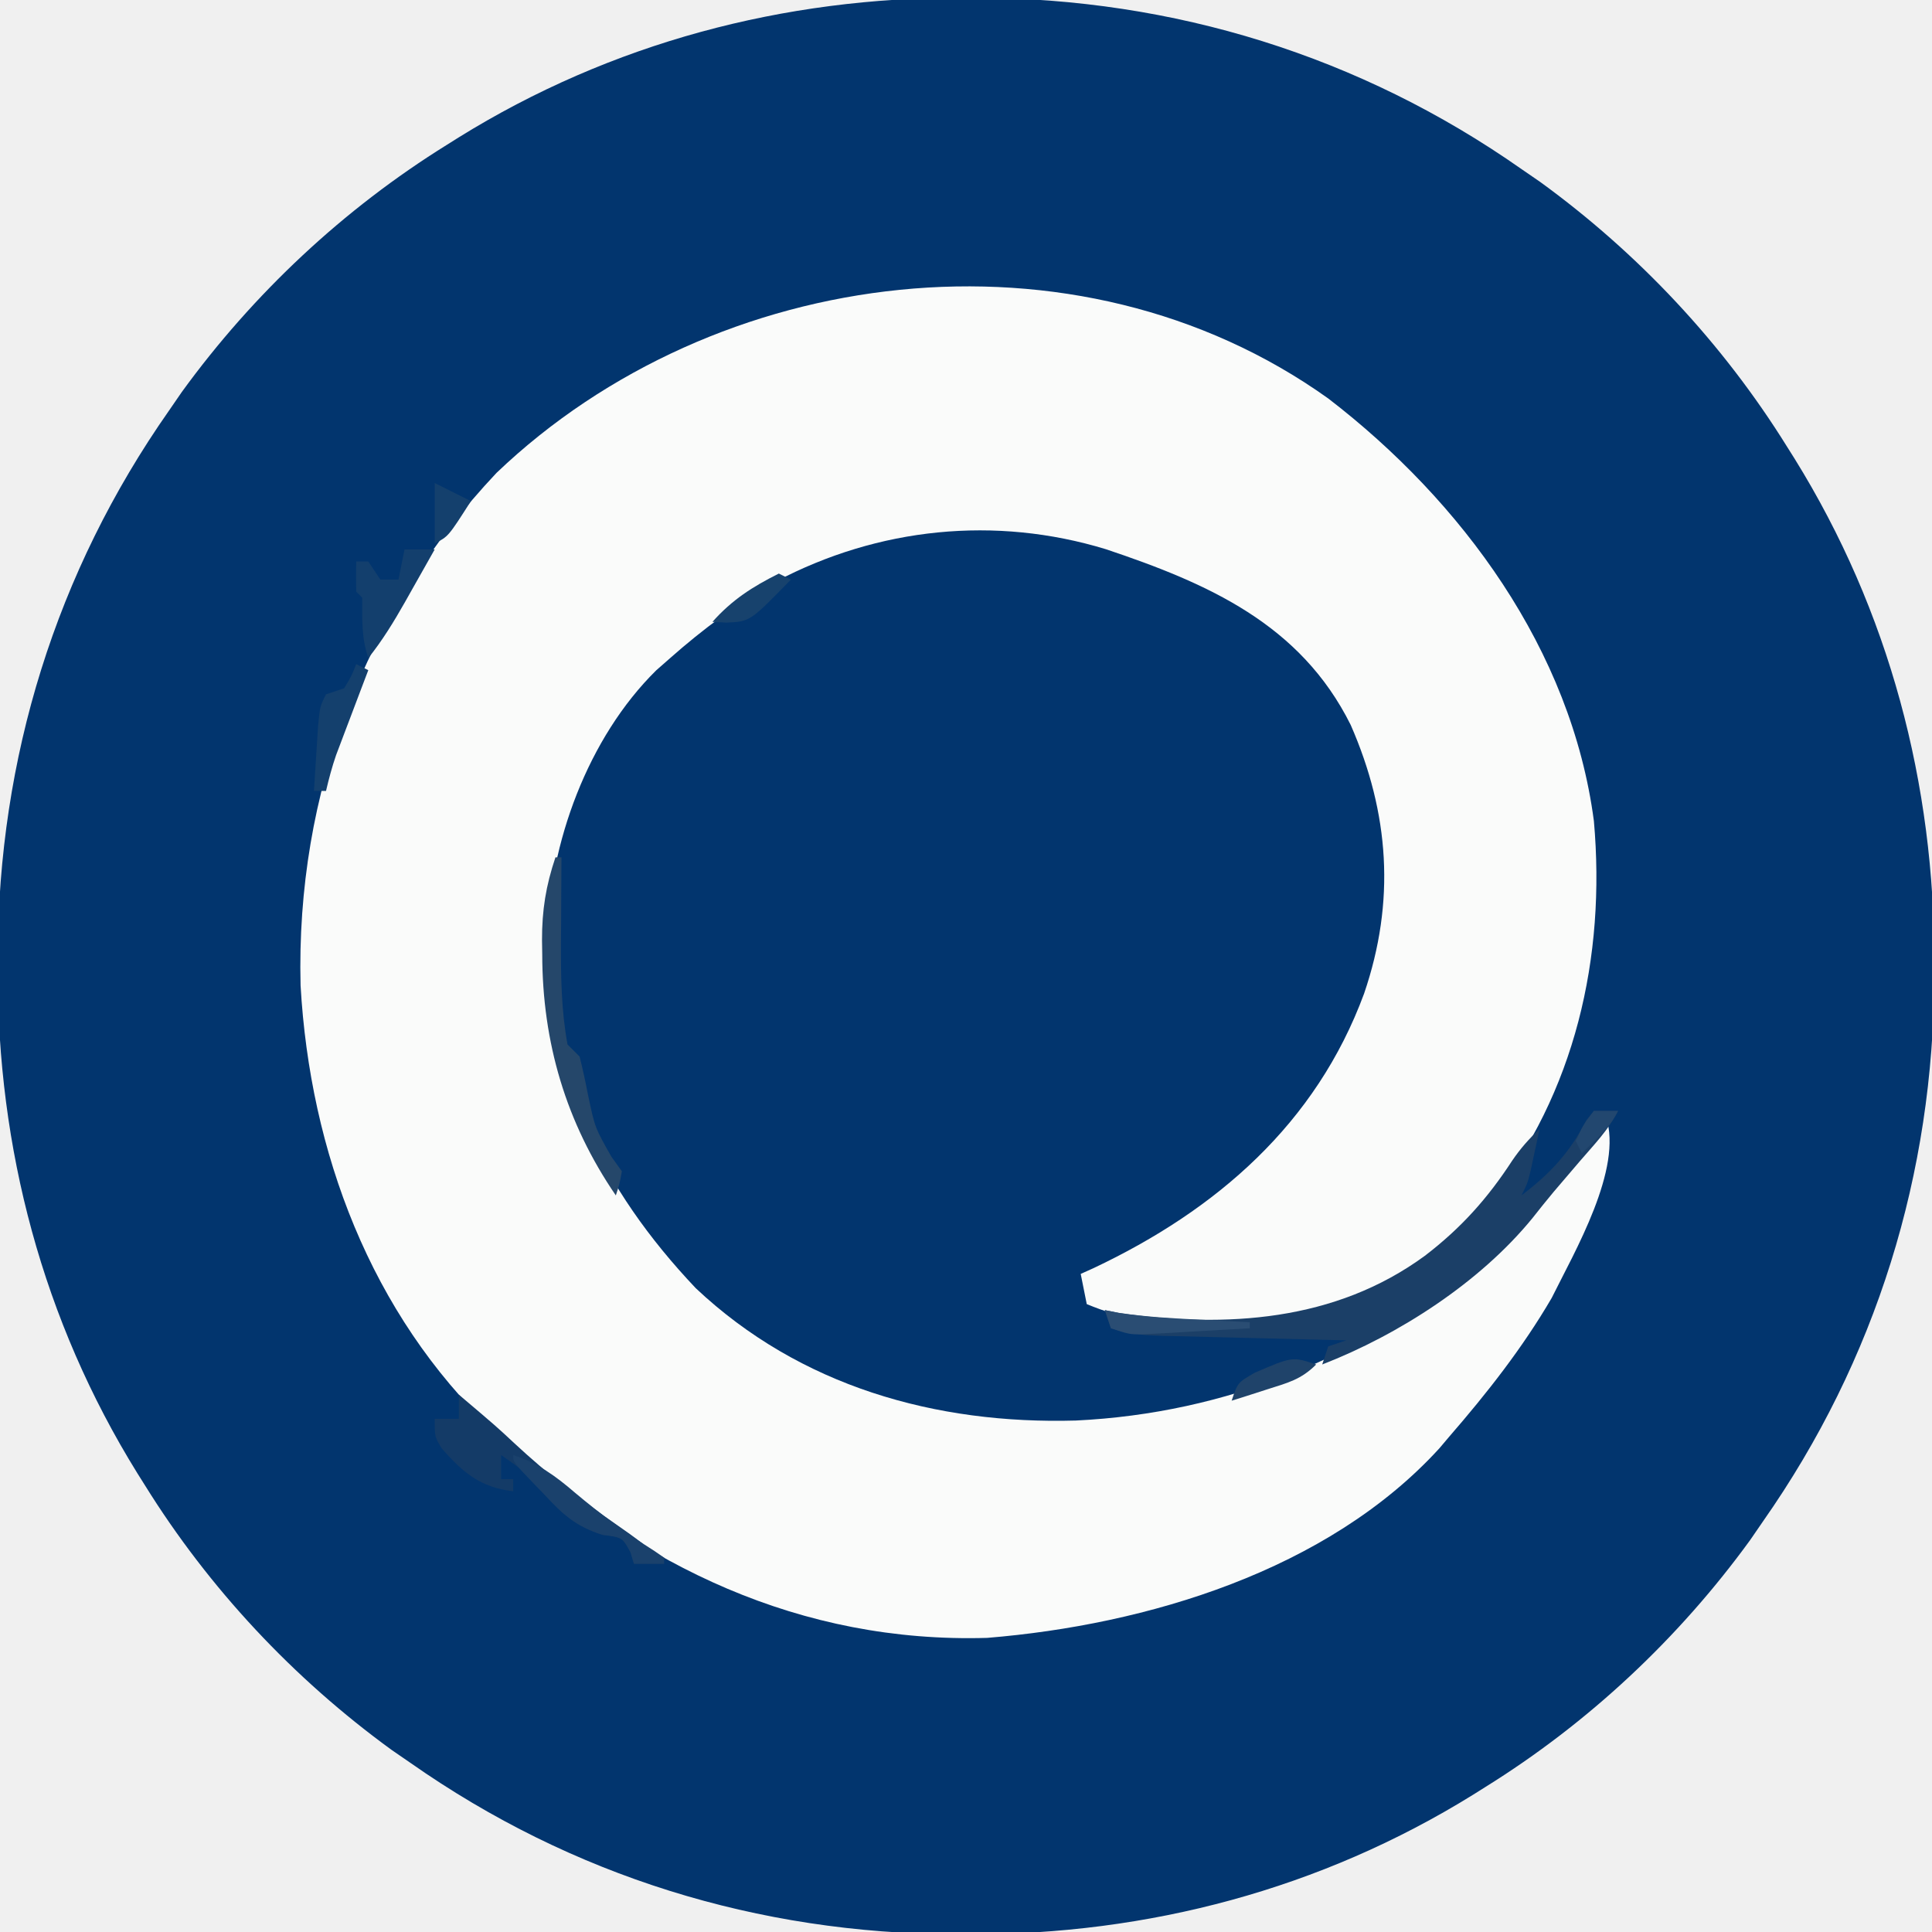
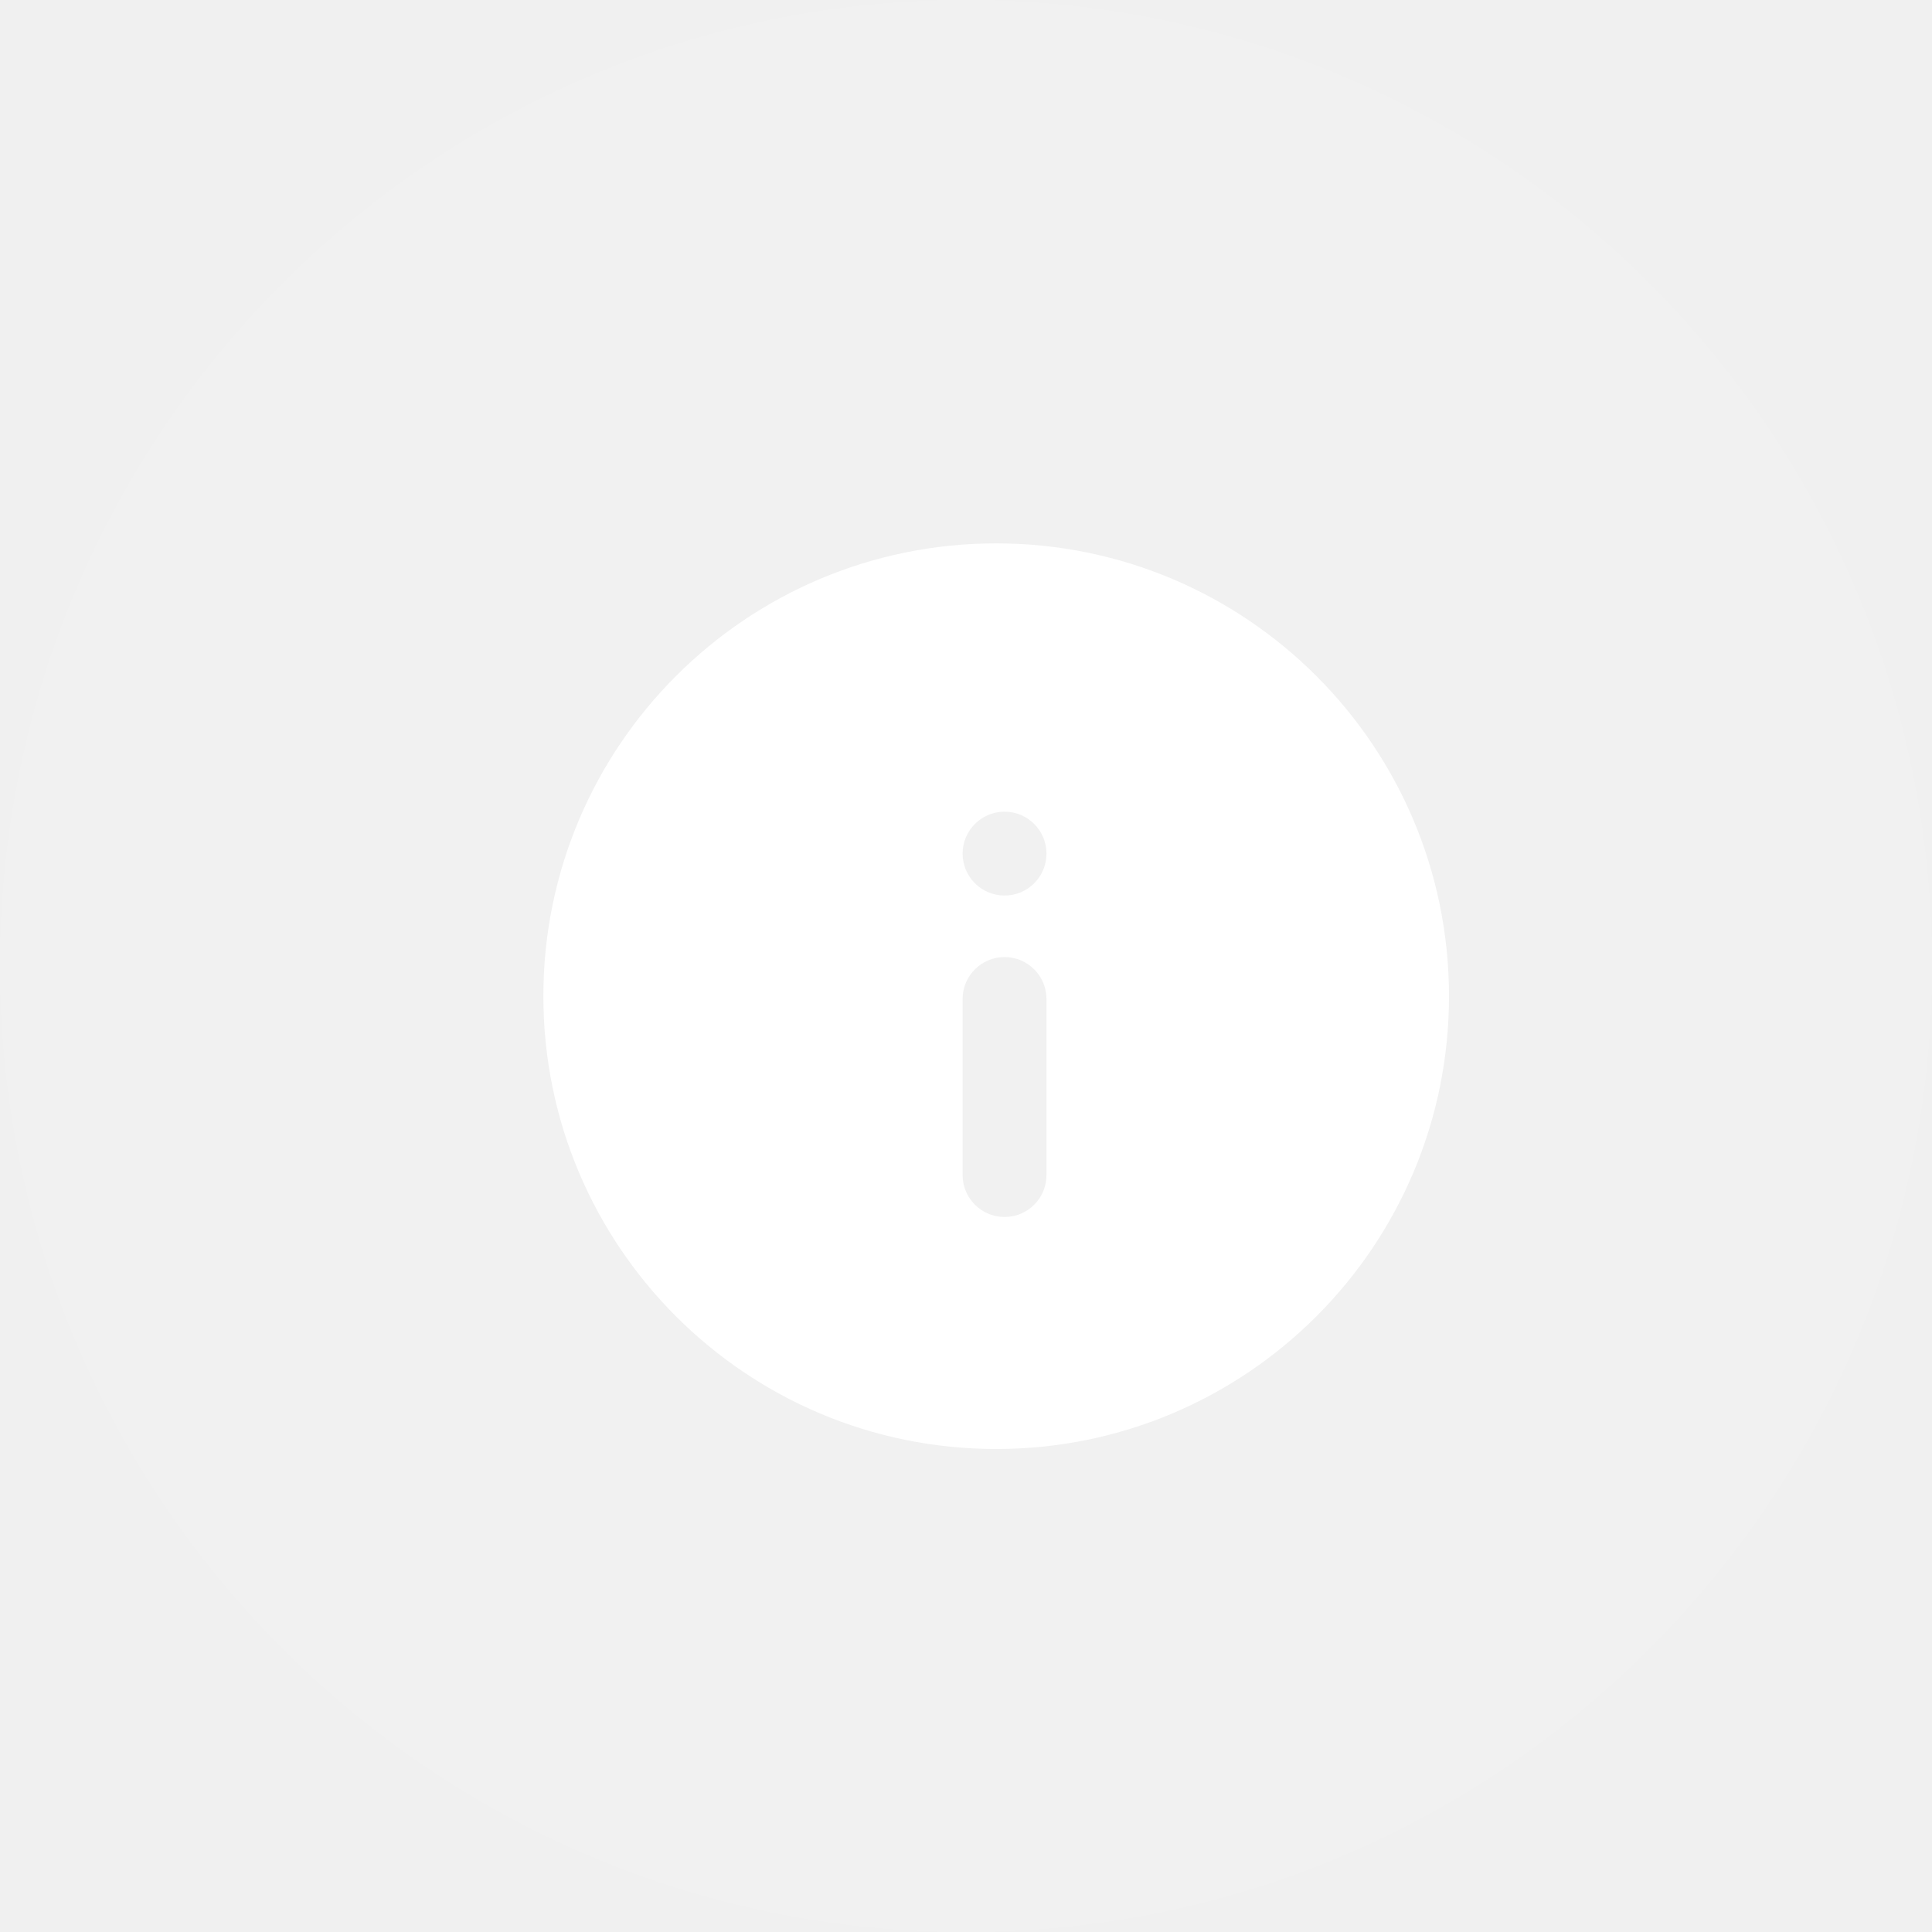
- <svg xmlns="http://www.w3.org/2000/svg" version="1.1" width="320" height="320">
-   <path d="M0 0 C0.791 0.001 1.583 0.002 2.398 0.003 C34.975 0.121 65.815 9.621 92.562 28.375 C93.582 29.076 94.602 29.777 95.652 30.5 C111.951 42.339 125.944 57.285 136.562 74.375 C136.971 75.025 137.38 75.675 137.802 76.345 C153.478 101.618 161.018 130.217 160.938 159.812 C160.937 160.604 160.936 161.395 160.935 162.211 C160.816 194.787 151.317 225.628 132.562 252.375 C131.861 253.395 131.16 254.414 130.438 255.465 C118.599 271.763 103.653 285.756 86.562 296.375 C85.912 296.784 85.262 297.193 84.593 297.614 C59.32 313.291 30.721 320.83 1.125 320.75 C0.334 320.749 -0.458 320.748 -1.273 320.747 C-33.85 320.629 -64.69 311.129 -91.438 292.375 C-92.457 291.674 -93.477 290.973 -94.527 290.25 C-110.826 278.411 -124.819 263.465 -135.438 246.375 C-135.846 245.725 -136.255 245.075 -136.677 244.405 C-152.353 219.132 -159.893 190.533 -159.812 160.938 C-159.812 160.146 -159.811 159.355 -159.81 158.539 C-159.691 125.963 -150.192 95.122 -131.438 68.375 C-130.736 67.355 -130.035 66.336 -129.312 65.285 C-117.474 48.987 -102.528 34.994 -85.438 24.375 C-84.787 23.966 -84.137 23.557 -83.468 23.136 C-58.195 7.459 -29.596 -0.08 0 0 Z " fill="#02356E" transform="translate(159.4375,-0.375)" />
-   <path d="M0 0 C22.141 17.019 40.276 41.616 44 70 C45.996 92.519 40.901 115.006 26.715 132.879 C17.412 143.715 6.133 150.525 -8 153 C-11.748 153.238 -15.495 153.231 -19.25 153.25 C-20.749 153.281 -20.749 153.281 -22.277 153.312 C-28.743 153.346 -34.021 152.488 -40 150 C-40.33 148.35 -40.66 146.7 -41 145 C-40.296 144.683 -39.592 144.366 -38.867 144.039 C-18.508 134.418 -2.022 120.144 5.938 98.562 C11.158 83.29 10.127 68.703 3.715 54.066 C-4.609 37.349 -19.942 30.628 -36.836 24.965 C-55.145 19.382 -74.523 21.363 -91.48 30.309 C-97.813 33.932 -103.539 38.169 -109 43 C-109.763 43.67 -110.526 44.341 -111.312 45.031 C-122.623 56.184 -129.048 73.708 -129.381 89.466 C-129.321 112.38 -120.406 130.849 -104.75 147.375 C-87.475 163.634 -65.016 169.943 -41.805 169.285 C-16.763 168.073 5.672 158.77 25 143 C25.976 142.252 25.976 142.252 26.973 141.488 C34.649 135.385 40.473 127.023 46 119 C48.856 127.569 40.814 141.301 37 149 C32.162 157.285 26.279 164.765 20 172 C19.209 172.936 19.209 172.936 18.402 173.891 C-0.125 194.172 -30.096 203.132 -56.496 205.285 C-87.335 206.189 -113.826 193.456 -136 173 C-137.154 171.952 -137.154 171.952 -138.332 170.883 C-158.632 151.583 -168.648 124.767 -170.215 97.223 C-171.014 65.216 -159.676 35.578 -137.75 12.312 C-101.51 -22.286 -41.747 -29.819 0 0 Z " fill="#FAFBFA" transform="translate(220,66)" />
-   <path d="M0 0 C1.32 0 2.64 0 4 0 C2.423 3.154 -0.028 5.65 -2.312 8.312 C-3.288 9.454 -4.264 10.596 -5.238 11.738 C-5.71 12.291 -6.182 12.844 -6.668 13.413 C-7.854 14.826 -9.002 16.27 -10.145 17.719 C-18.815 28.378 -32.315 37.081 -45 42 C-44.67 41.01 -44.34 40.02 -44 39 C-43.01 38.67 -42.02 38.34 -41 38 C-42.075 37.975 -43.15 37.95 -44.257 37.924 C-48.244 37.83 -52.23 37.73 -56.216 37.628 C-57.942 37.584 -59.667 37.543 -61.393 37.503 C-63.873 37.445 -66.352 37.381 -68.832 37.316 C-69.604 37.3 -70.376 37.283 -71.171 37.266 C-74.352 37.178 -76.962 37.013 -80 36 C-80.495 34.515 -80.495 34.515 -81 33 C-79.855 33.238 -79.855 33.238 -78.688 33.48 C-60.899 35.987 -42.865 34.884 -28 24 C-22.027 19.427 -17.606 14.504 -13.508 8.199 C-12.146 6.213 -10.762 4.63 -9 3 C-9.309 4.459 -9.622 5.917 -9.938 7.375 C-10.112 8.187 -10.286 8.999 -10.465 9.836 C-11 12 -11 12 -12 14 C-7.211 10.356 -4.005 6.912 -1.238 1.539 C-0.625 0.777 -0.625 0.777 0 0 Z " fill="#1B3F67" transform="translate(264,184)" />
-   <path d="M0 0 C6.23 5.282 6.23 5.282 9.199 8.051 C14.596 13.073 20.211 17.456 26.266 21.638 C29.072 23.581 31.709 25.455 34 28 C32.35 28 30.7 28 29 28 C28.814 27.381 28.629 26.762 28.438 26.125 C27.105 23.643 27.105 23.643 23.773 23.215 C19.453 21.824 17.154 19.705 14.188 16.438 C10.956 12.763 10.956 12.763 7 10 C7 11.32 7 12.64 7 14 C7.66 14 8.32 14 9 14 C9 14.66 9 15.32 9 16 C3.639 15.387 0.685 12.917 -2.812 8.938 C-4 7 -4 7 -4 4 C-2.68 4 -1.36 4 0 4 C0 2.68 0 1.36 0 0 Z " fill="#143B67" transform="translate(76,231)" />
-   <path d="M0 0 C0.33 0 0.66 0 1 0 C0.995 0.655 0.99 1.31 0.984 1.984 C0.963 4.99 0.95 7.995 0.938 11 C0.929 12.03 0.921 13.06 0.912 14.121 C0.894 19.837 0.964 25.369 2 31 C2.66 31.66 3.32 32.32 4 33 C4.52 35.069 4.969 37.156 5.375 39.25 C6.527 44.748 6.527 44.748 9.25 49.562 C9.828 50.367 10.405 51.171 11 52 C10.609 54.152 10.609 54.152 10 56 C1.745 43.943 -2.175 30.634 -2.188 16.062 C-2.2 15.29 -2.212 14.517 -2.225 13.721 C-2.237 8.762 -1.584 4.703 0 0 Z " fill="#25476A" transform="translate(92,142)" />
-   <path d="M0 0 C1.65 0 3.3 0 5 0 C3.733 2.252 2.461 4.502 1.188 6.75 C0.831 7.384 0.475 8.018 0.107 8.672 C-1.752 11.948 -3.638 15.05 -6 18 C-7.156 14.532 -7 11.634 -7 8 C-7.33 7.67 -7.66 7.34 -8 7 C-8.041 5.334 -8.043 3.666 -8 2 C-7.34 2 -6.68 2 -6 2 C-5.01 3.485 -5.01 3.485 -4 5 C-3.01 5 -2.02 5 -1 5 C-0.67 3.35 -0.34 1.7 0 0 Z " fill="#133F6D" transform="translate(67,91)" />
-   <path d="M0 0 C4.159 1.406 6.933 3.398 10.25 6.25 C14.473 9.803 18.752 12.965 23.418 15.906 C23.94 16.267 24.462 16.628 25 17 C25 17.33 25 17.66 25 18 C23.35 18 21.7 18 20 18 C19.814 17.381 19.629 16.762 19.438 16.125 C18.106 13.644 18.106 13.644 14.781 13.215 C10.273 11.766 8.205 9.833 5.062 6.438 C4.569 5.93 4.076 5.423 3.568 4.9 C0 1.184 0 1.184 0 0 Z " fill="#1A416C" transform="translate(85,241)" />
-   <path d="M0 0 C0.66 0.33 1.32 0.66 2 1 C1.578 2.109 1.157 3.217 0.723 4.359 C0.169 5.823 -0.384 7.286 -0.938 8.75 C-1.215 9.48 -1.493 10.209 -1.779 10.961 C-2.047 11.67 -2.314 12.379 -2.59 13.109 C-2.836 13.759 -3.082 14.408 -3.336 15.077 C-4.011 17.033 -4.528 18.987 -5 21 C-5.66 21 -6.32 21 -7 21 C-6.859 18.708 -6.712 16.416 -6.562 14.125 C-6.481 12.849 -6.4 11.573 -6.316 10.258 C-6 7 -6 7 -5 5 C-4.01 4.67 -3.02 4.34 -2 4 C-0.791 2 -0.791 2 0 0 Z " fill="#14406D" transform="translate(59,110)" />
-   <path d="M0 0 C0.797 0.153 1.593 0.307 2.414 0.465 C6.734 1.11 11.015 1.35 15.375 1.562 C16.622 1.627 16.622 1.627 17.895 1.693 C19.93 1.799 21.965 1.9 24 2 C24 2.33 24 2.66 24 3 C20.73 3.197 17.459 3.381 14.188 3.562 C12.794 3.647 12.794 3.647 11.373 3.732 C10.48 3.781 9.588 3.829 8.668 3.879 C7.846 3.926 7.024 3.973 6.177 4.022 C4 4 4 4 1 3 C0.67 2.01 0.34 1.02 0 0 Z " fill="#2A4D73" transform="translate(183,217)" />
-   <path d="M0 0 C-2.525 2.525 -4.735 3.043 -8.125 4.125 C-9.221 4.478 -10.316 4.831 -11.445 5.195 C-12.288 5.461 -13.131 5.726 -14 6 C-13 3 -13 3 -10.188 1.375 C-3.949 -1.316 -3.949 -1.316 0 0 Z " fill="#1F436A" transform="translate(218,226)" />
-   <path d="M0 0 C0.66 0.33 1.32 0.66 2 1 C-4.76 7.942 -4.76 7.942 -8.688 8.125 C-9.832 8.063 -9.832 8.063 -11 8 C-7.716 4.322 -4.372 2.186 0 0 Z " fill="#17426D" transform="translate(129,95)" />
-   <path d="M0 0 C1.98 0.99 3.96 1.98 6 3 C2.25 8.875 2.25 8.875 0 10 C0 6.7 0 3.4 0 0 Z " fill="#14406D" transform="translate(72,80)" />
-   <path d="M0 0 C1.32 0 2.64 0 4 0 C2.558 2.884 0.294 4.765 -2 7 C-2.33 6.34 -2.66 5.68 -3 5 C-1.812 2.375 -1.812 2.375 0 0 Z " fill="#22476F" transform="translate(264,184)" />
+ <svg xmlns="http://www.w3.org/2000/svg" width="32" height="32" viewBox="0 0 32 32" fill="none">
+   <g id="About US">
+     <circle id="Ellipse 11" cx="16" cy="16" r="16" fill="white" fill-opacity="0.08" />
+     <path id="Vector" d="M16.5 9C20.642 9 24 12.358 24 16.5C24 20.642 20.642 24 16.5 24C12.358 24 9 20.642 9 16.5C9 12.358 12.358 9 16.5 9ZM16.639 15.852C16.255 15.852 15.944 16.163 15.944 16.546V19.463C15.944 19.846 16.255 20.157 16.639 20.157C17.022 20.157 17.333 19.846 17.333 19.463V16.546C17.333 16.163 17.022 15.852 16.639 15.852ZM16.639 13.444C16.255 13.444 15.944 13.755 15.944 14.139C15.944 14.522 16.255 14.833 16.639 14.833C17.022 14.833 17.333 14.522 17.333 14.139C17.333 13.755 17.022 13.444 16.639 13.444Z" fill="white" />
+   </g>
</svg>
